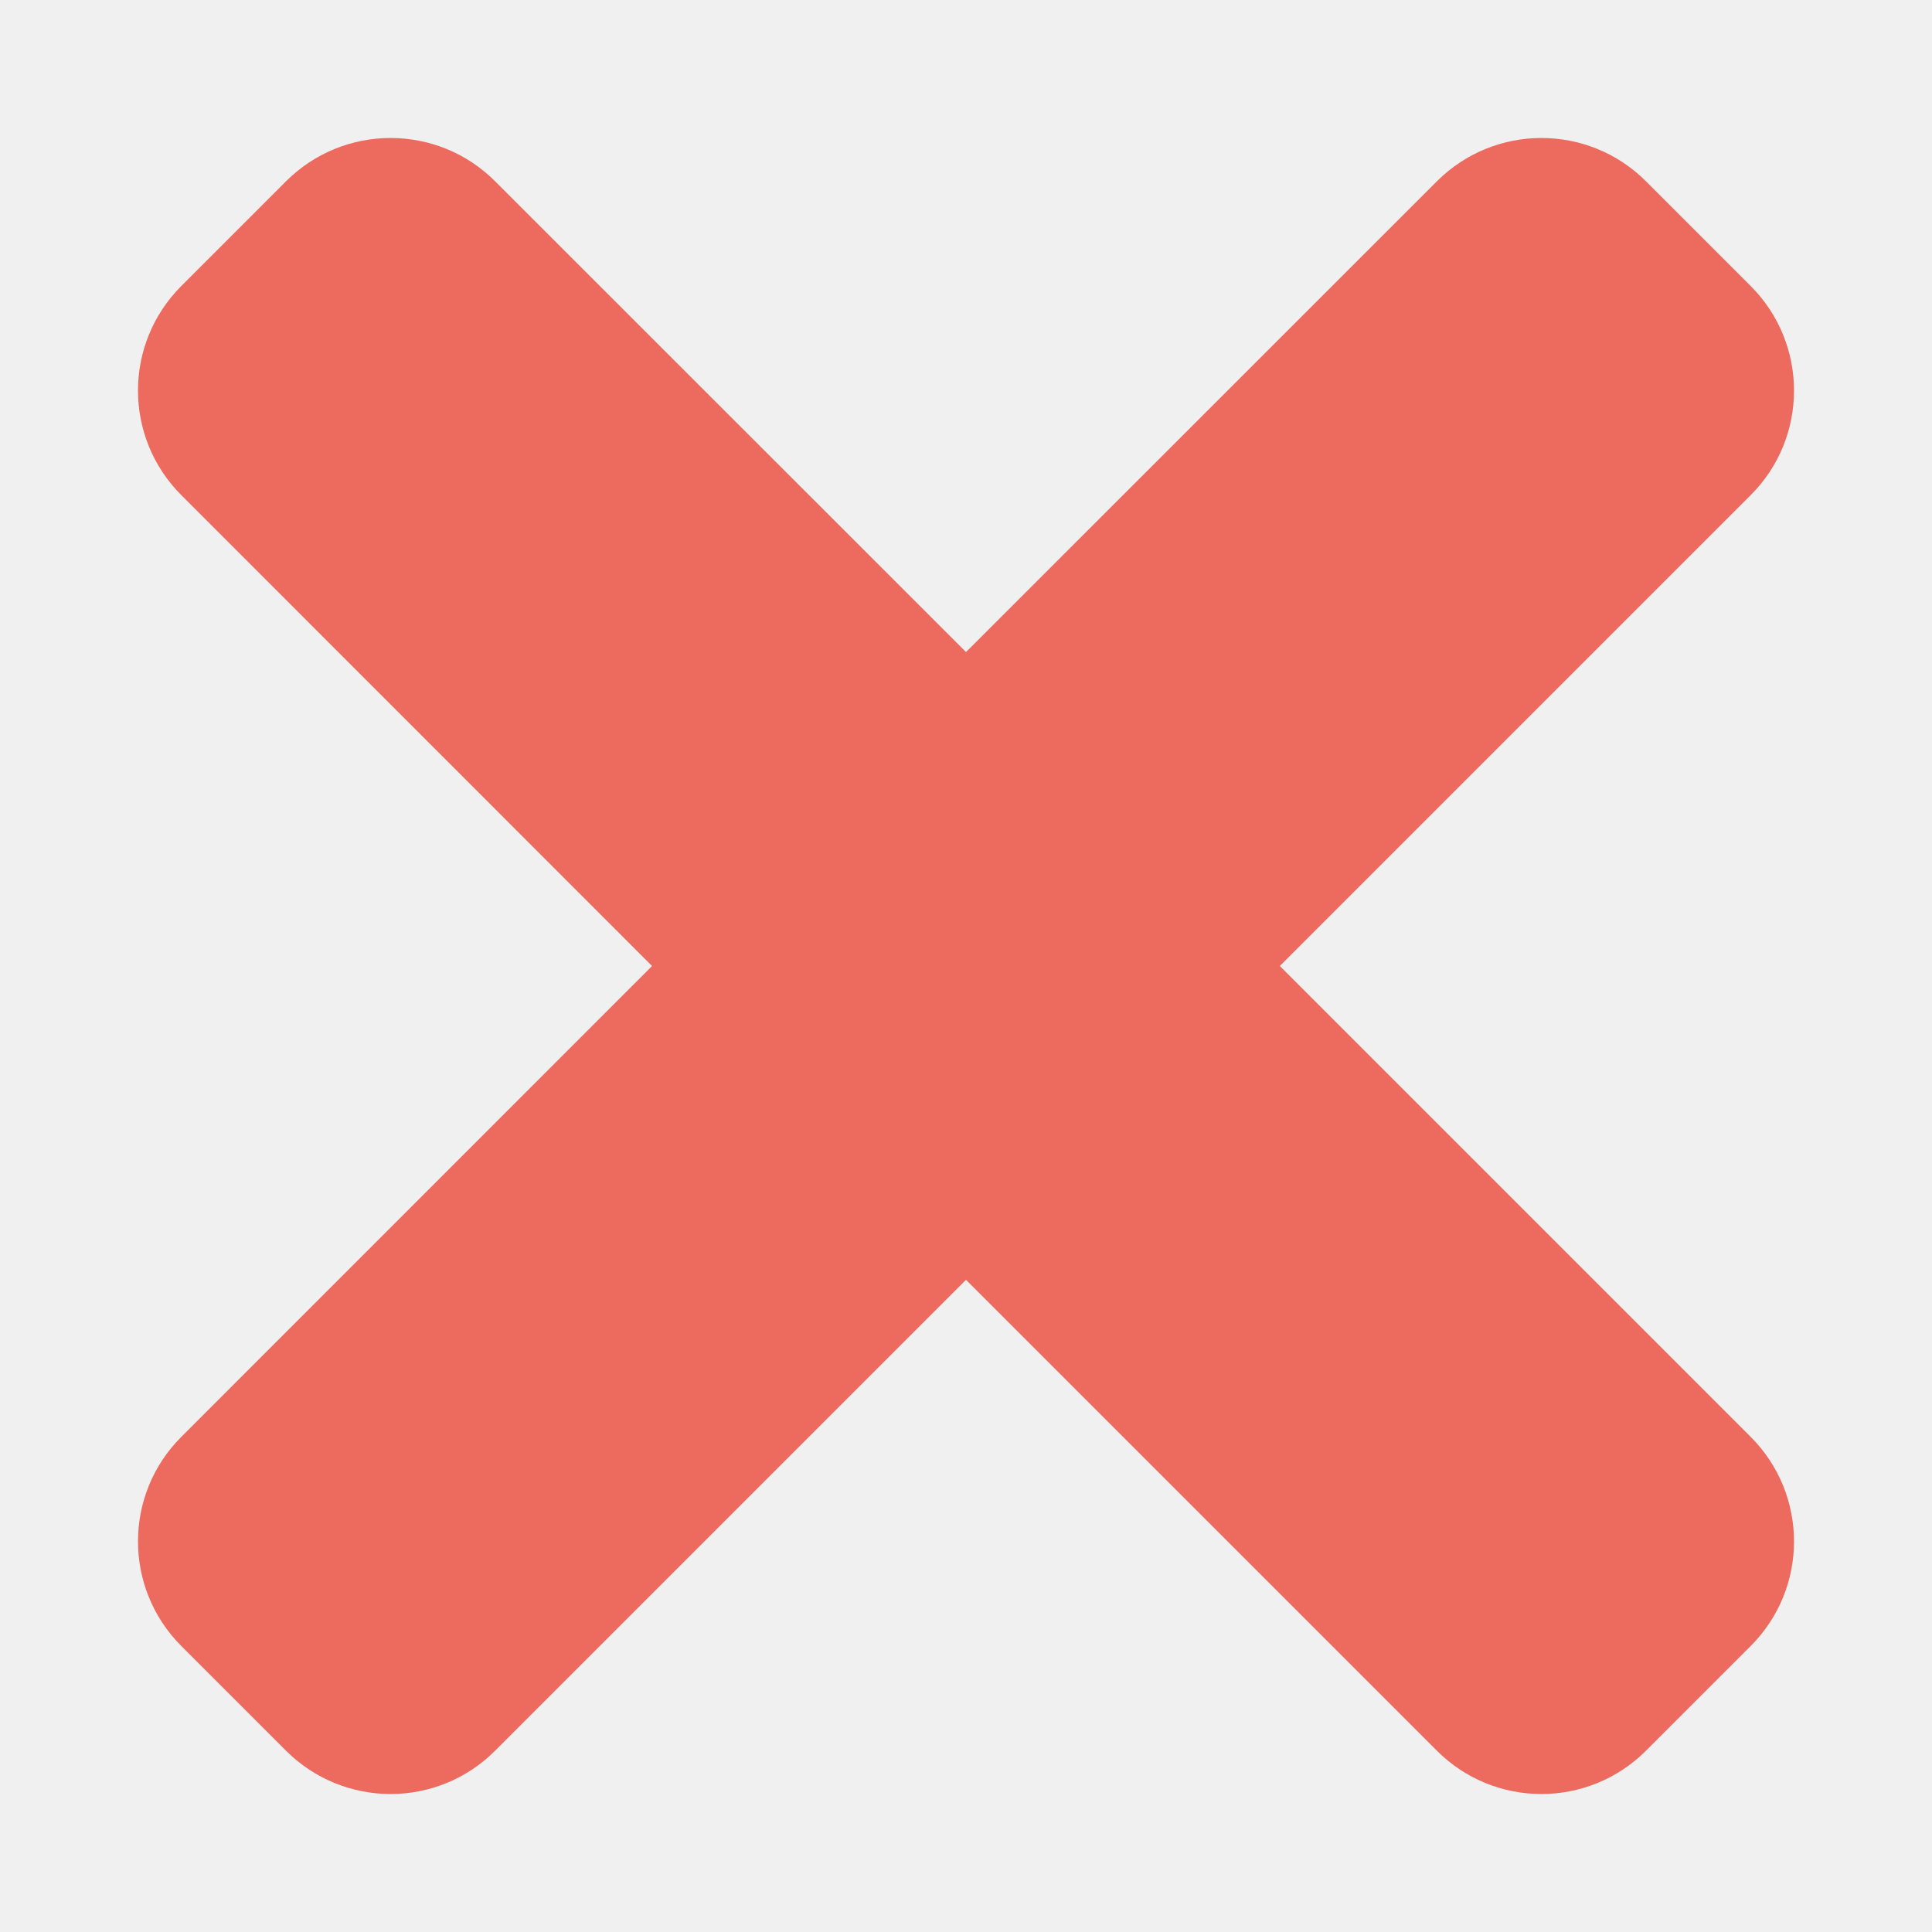
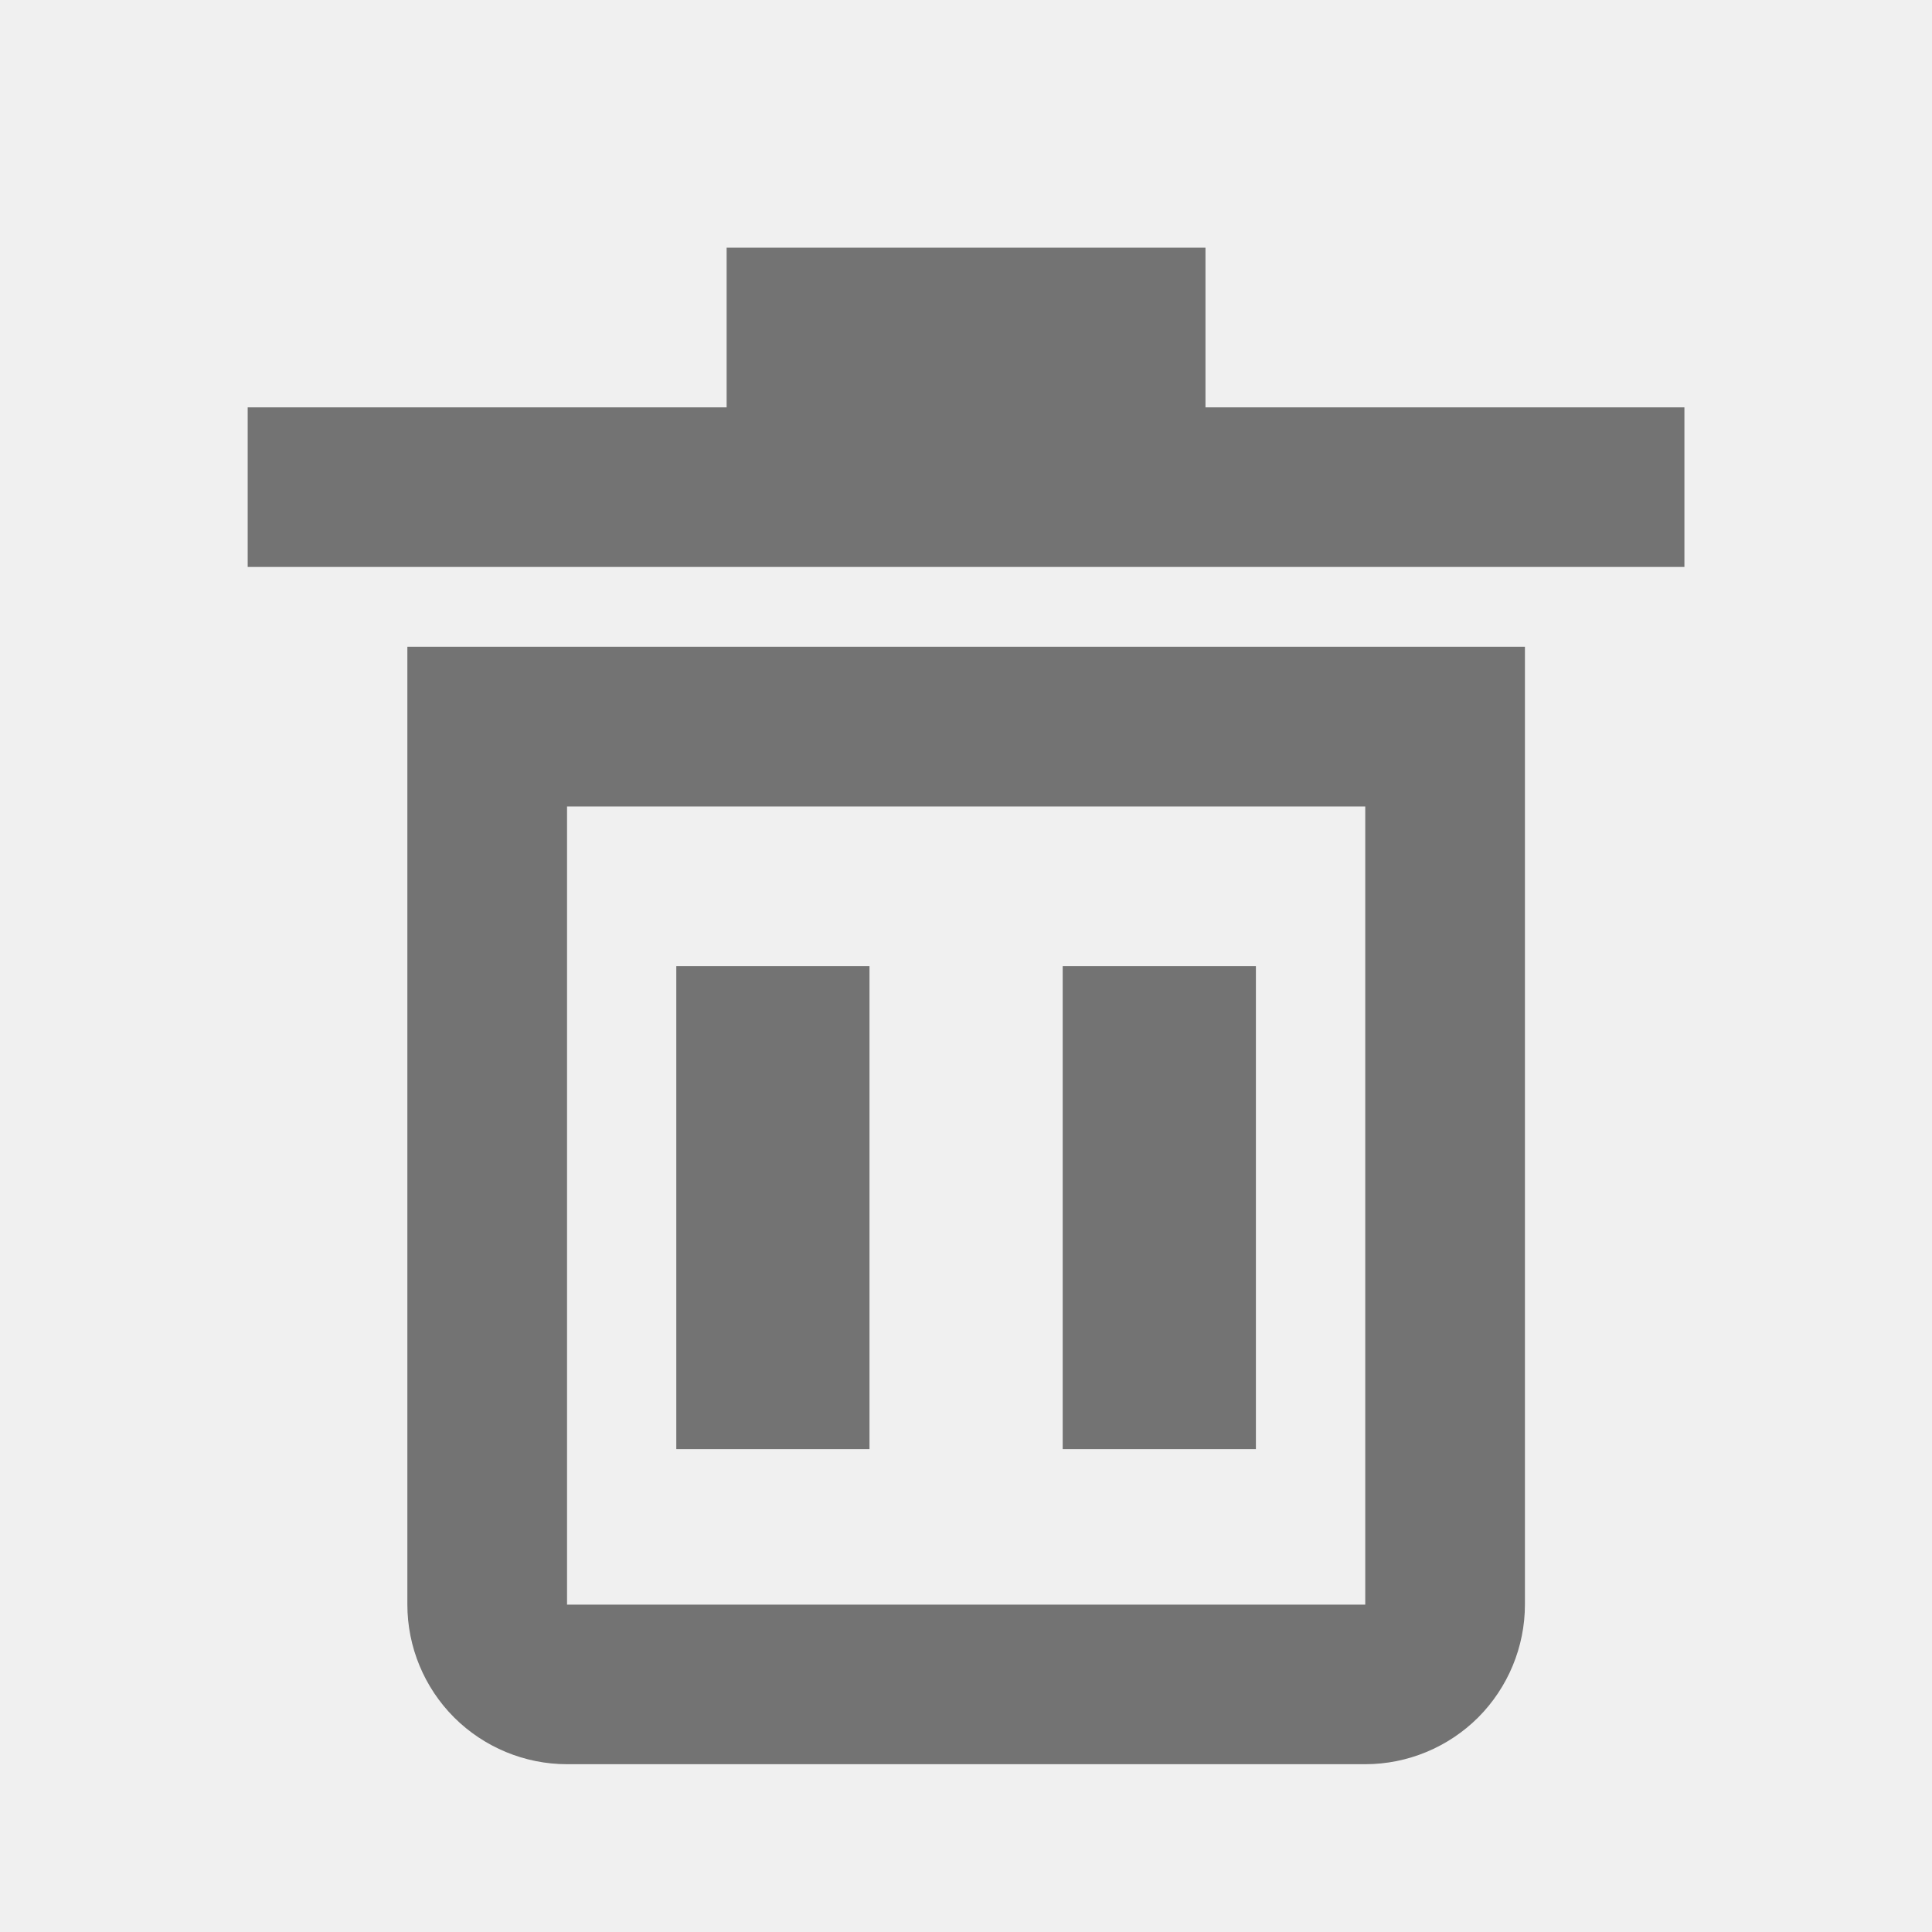
- <svg xmlns="http://www.w3.org/2000/svg" width="16" height="16" viewBox="0 0 16 16" fill="none">
-   <path d="M10.599 8L14.498 4.101C14.977 3.623 14.977 2.847 14.498 2.368L13.632 1.502C13.153 1.023 12.378 1.023 11.899 1.502L8 5.4L4.101 1.502C3.623 1.023 2.847 1.023 2.368 1.502L1.502 2.368C1.023 2.847 1.023 3.622 1.502 4.101L5.4 8L1.502 11.899C1.023 12.377 1.023 13.153 1.502 13.632L2.368 14.498C2.847 14.977 3.623 14.977 4.101 14.498L8 10.599L11.899 14.498C12.377 14.977 13.153 14.977 13.632 14.498L14.498 13.632C14.977 13.153 14.977 12.378 14.498 11.899L10.599 8Z" fill="#EC6A5E" />
+ <svg xmlns="http://www.w3.org/2000/svg" width="20" height="20" viewBox="0 0 20 20" fill="none">
+   <g clip-path="url(#clip0)">
+     <path d="M4.217 16.61C4.217 17.048 4.391 17.469 4.701 17.779C5.011 18.088 5.432 18.263 5.87 18.263H14.133C14.571 18.263 14.992 18.088 15.302 17.779C15.611 17.469 15.786 17.048 15.786 16.61V6.695H4.217V16.61ZM5.87 8.348H14.133V16.611H5.87V8.348Z" fill="#737373" />
+     <path d="M12.479 4.217V2.564H7.522V4.217H2.564V5.869H17.437V4.217H12.479Z" fill="#737373" />
+     <path d="M9.001 10.001H7.001V15.001H9.001V10.001Z" fill="#737373" />
+     <path d="M13.001 10.001H11.001V15.001H13.001V10.001Z" fill="#737373" />
+   </g>
+   <defs>
+     <clipPath id="clip0">
+       <rect width="20" height="20" fill="white" />
+     </clipPath>
+   </defs>
</svg>
